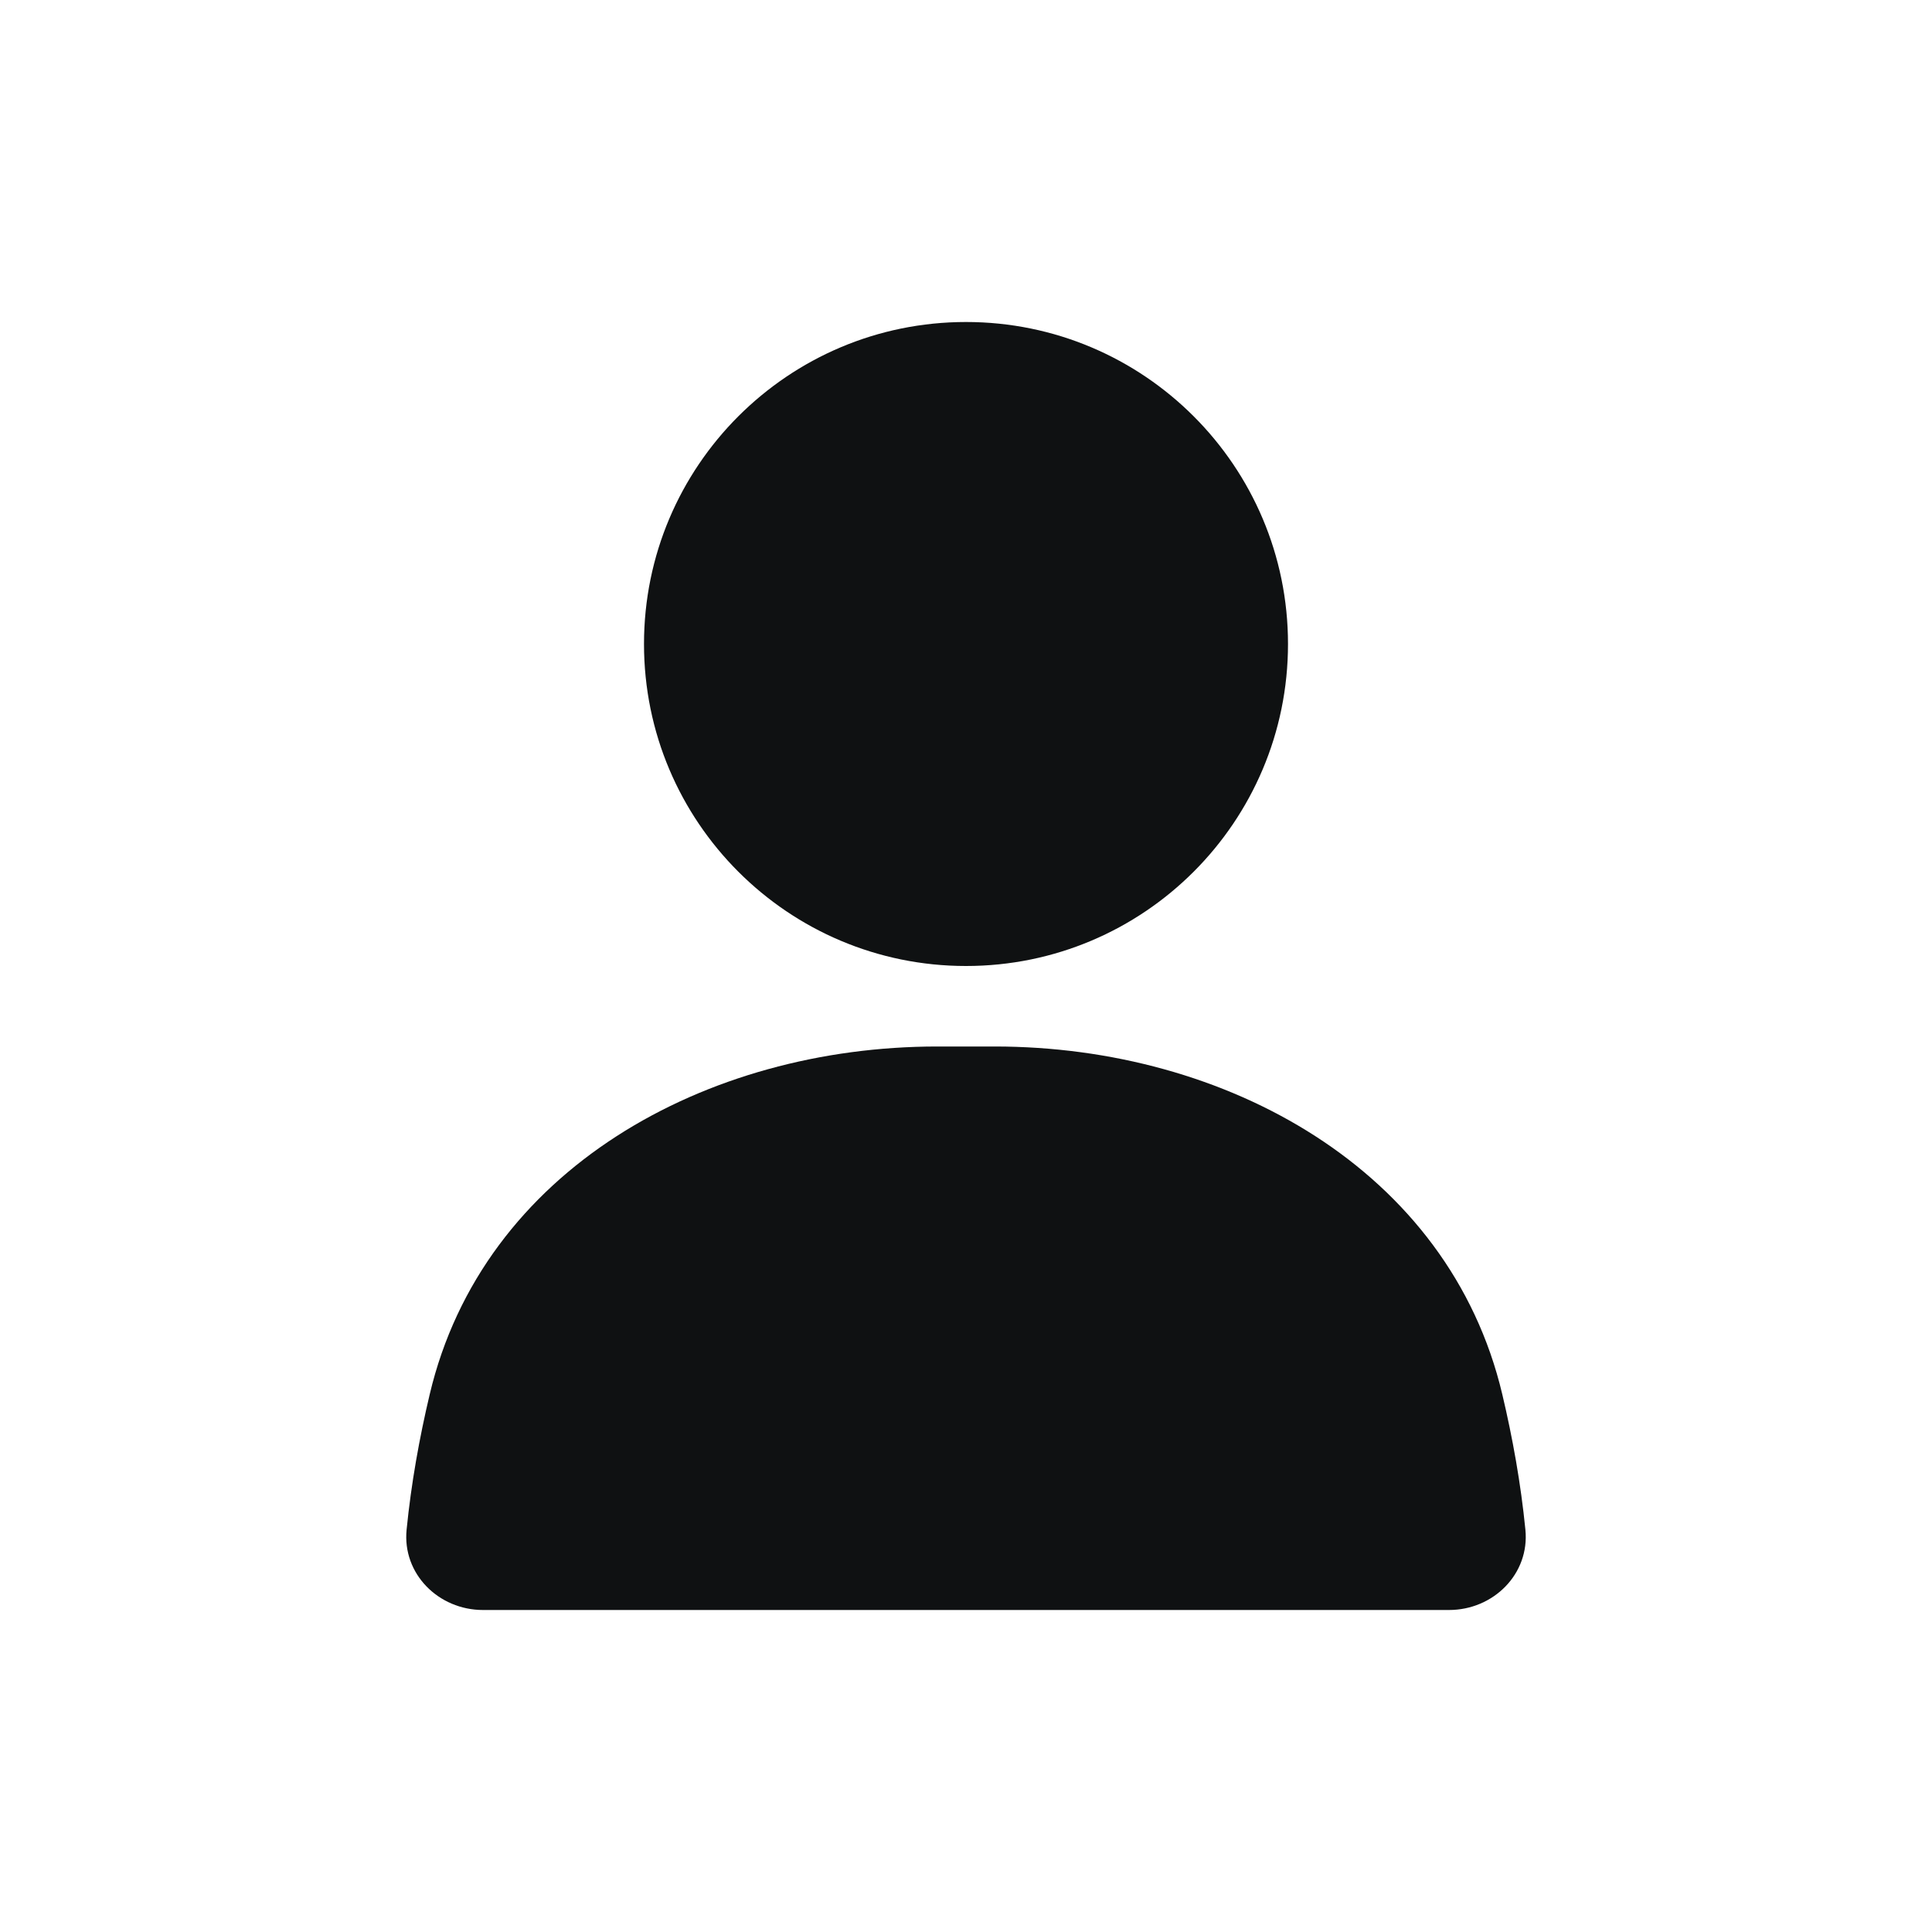
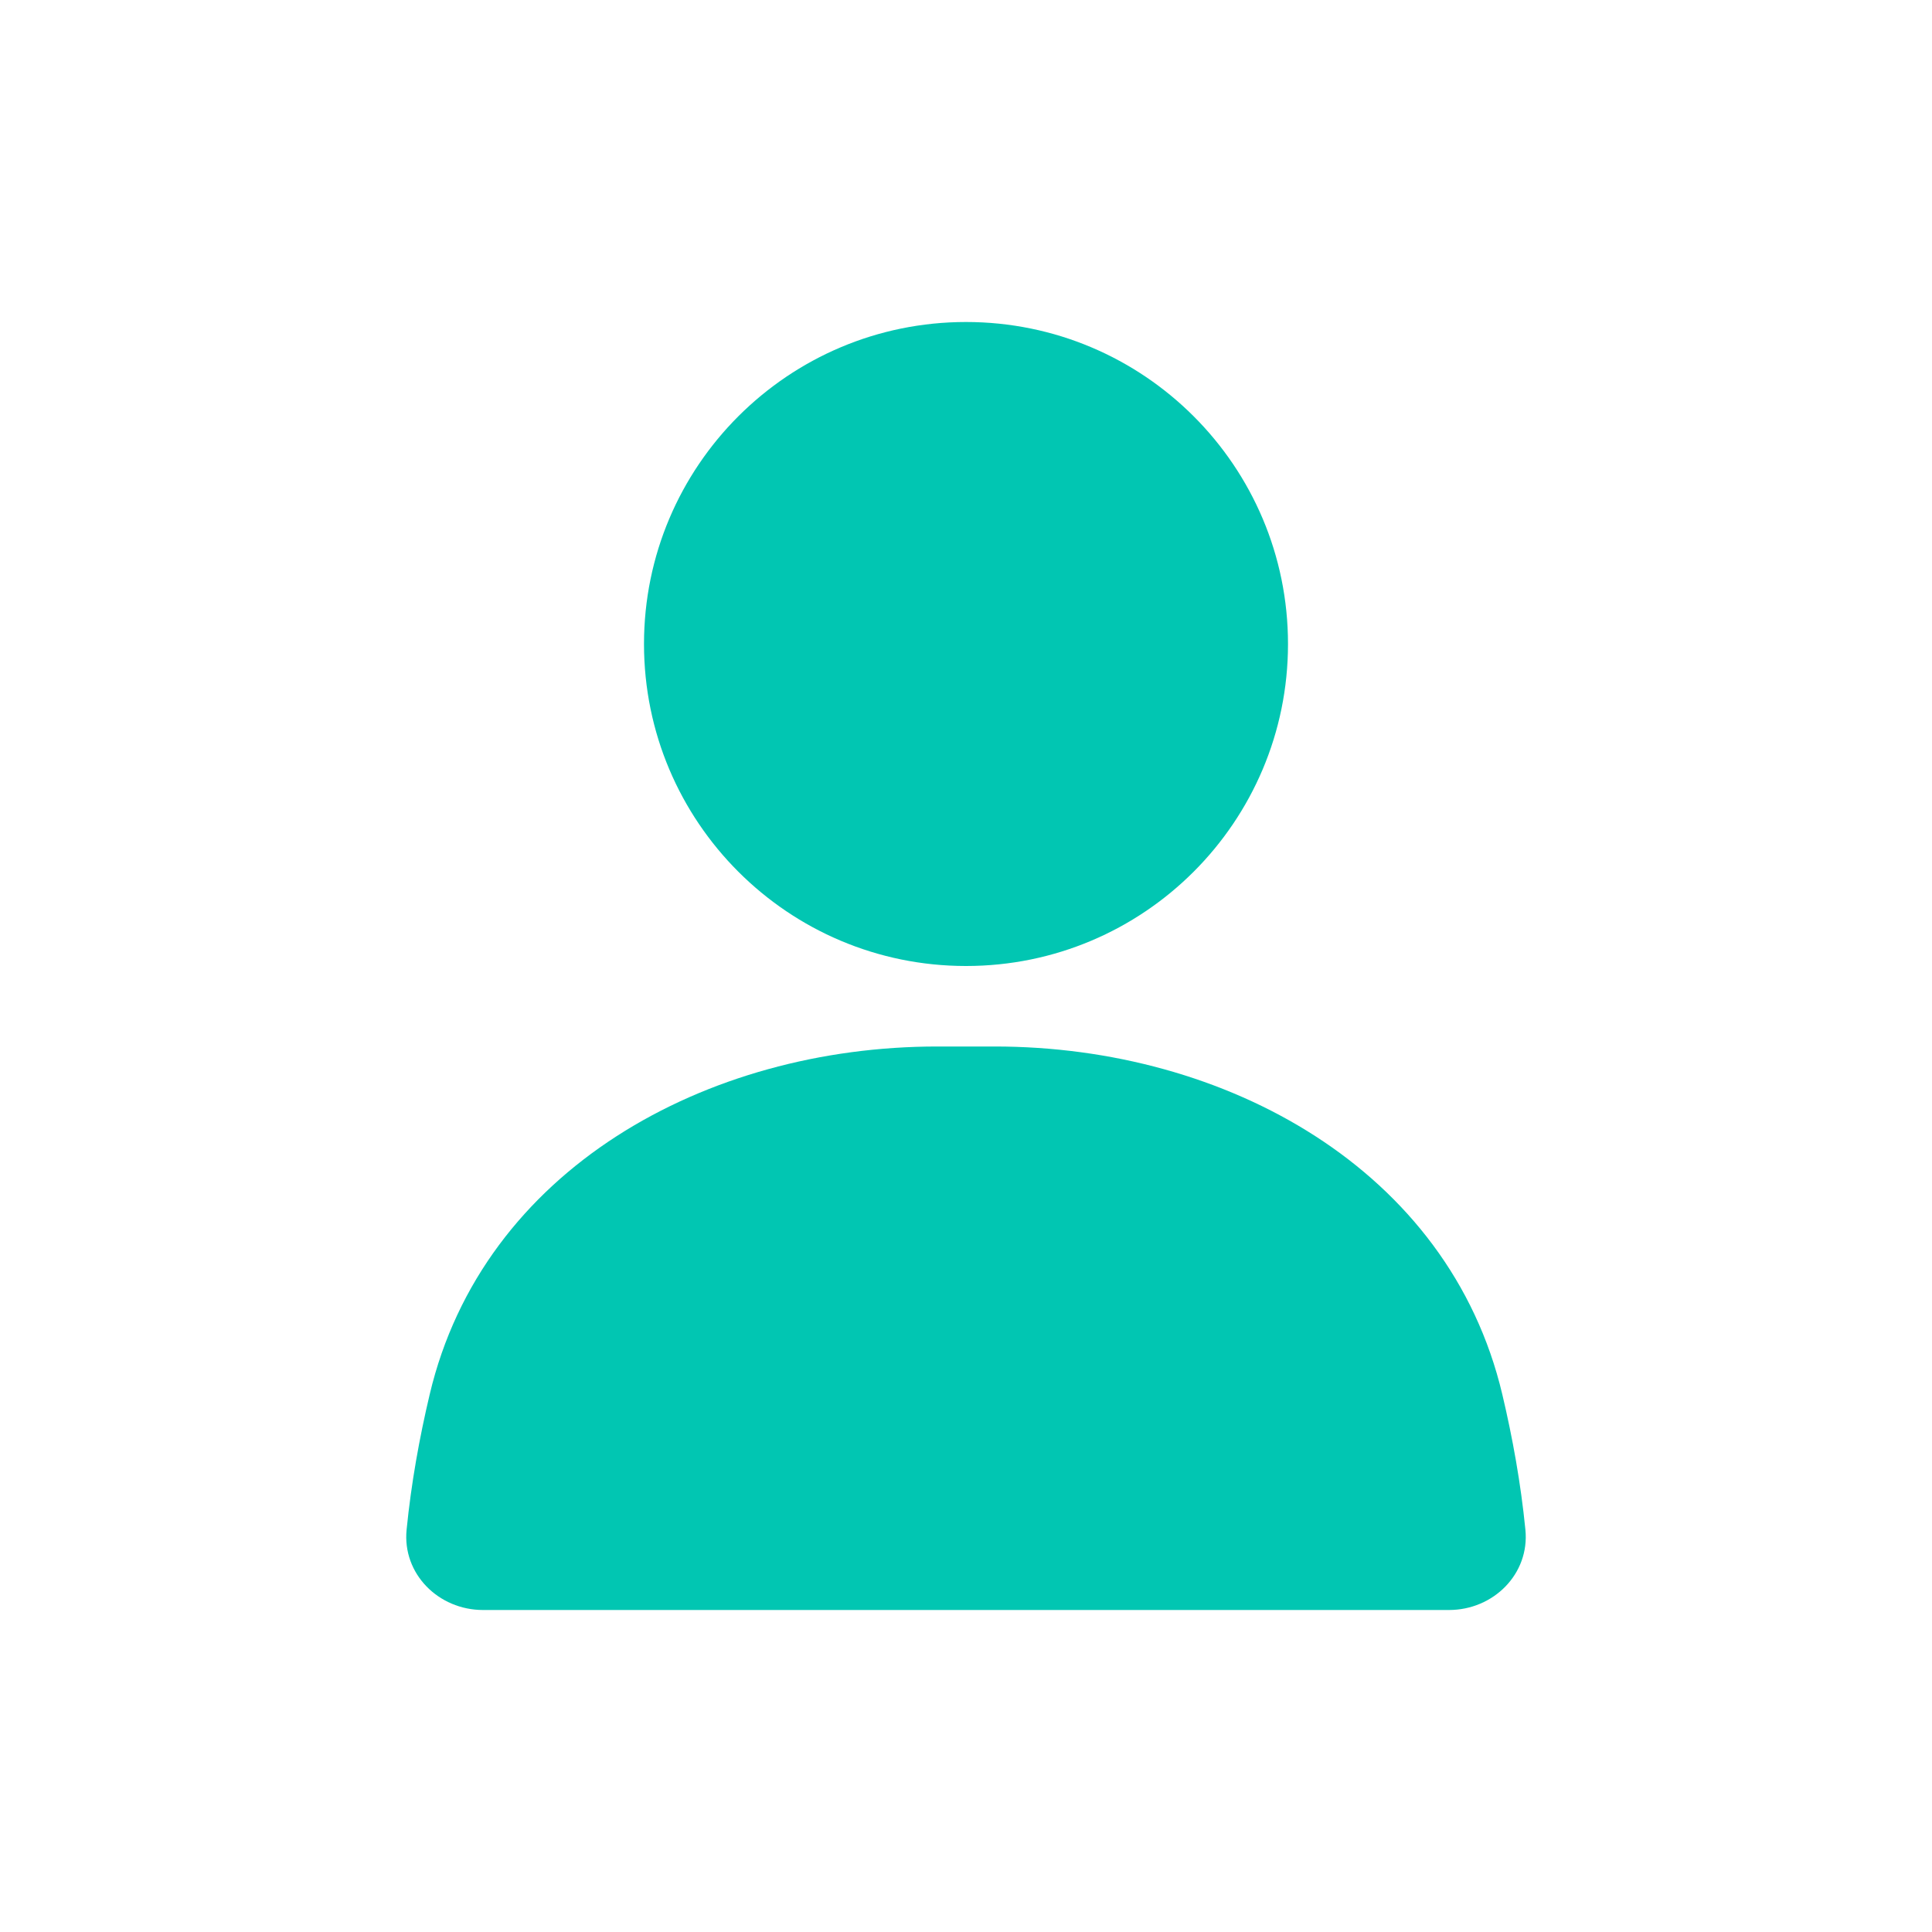
<svg xmlns="http://www.w3.org/2000/svg" width="24" height="24" viewBox="0 0 24 24" fill="none">
-   <circle cx="12" cy="8" r="4" fill="#0F1112" />
-   <path d="M5.338 17.321C5.999 14.527 8.772 13 11.643 13H12.357C15.228 13 18.001 14.527 18.662 17.321C18.79 17.861 18.892 18.427 18.949 19.002C19.004 19.551 18.552 20 18 20H6C5.448 20 4.996 19.551 5.051 19.002C5.108 18.427 5.21 17.861 5.338 17.321Z" fill="#0F1112" />
+   <circle cx="12" cy="8" r="4" fill="#01C6B2" />
+   <path d="M5.338 17.321C5.999 14.527 8.772 13 11.643 13H12.357C15.228 13 18.001 14.527 18.662 17.321C18.79 17.861 18.892 18.427 18.949 19.002C19.004 19.551 18.552 20 18 20H6C5.448 20 4.996 19.551 5.051 19.002C5.108 18.427 5.21 17.861 5.338 17.321Z" fill="#01C6B2" />
</svg>
